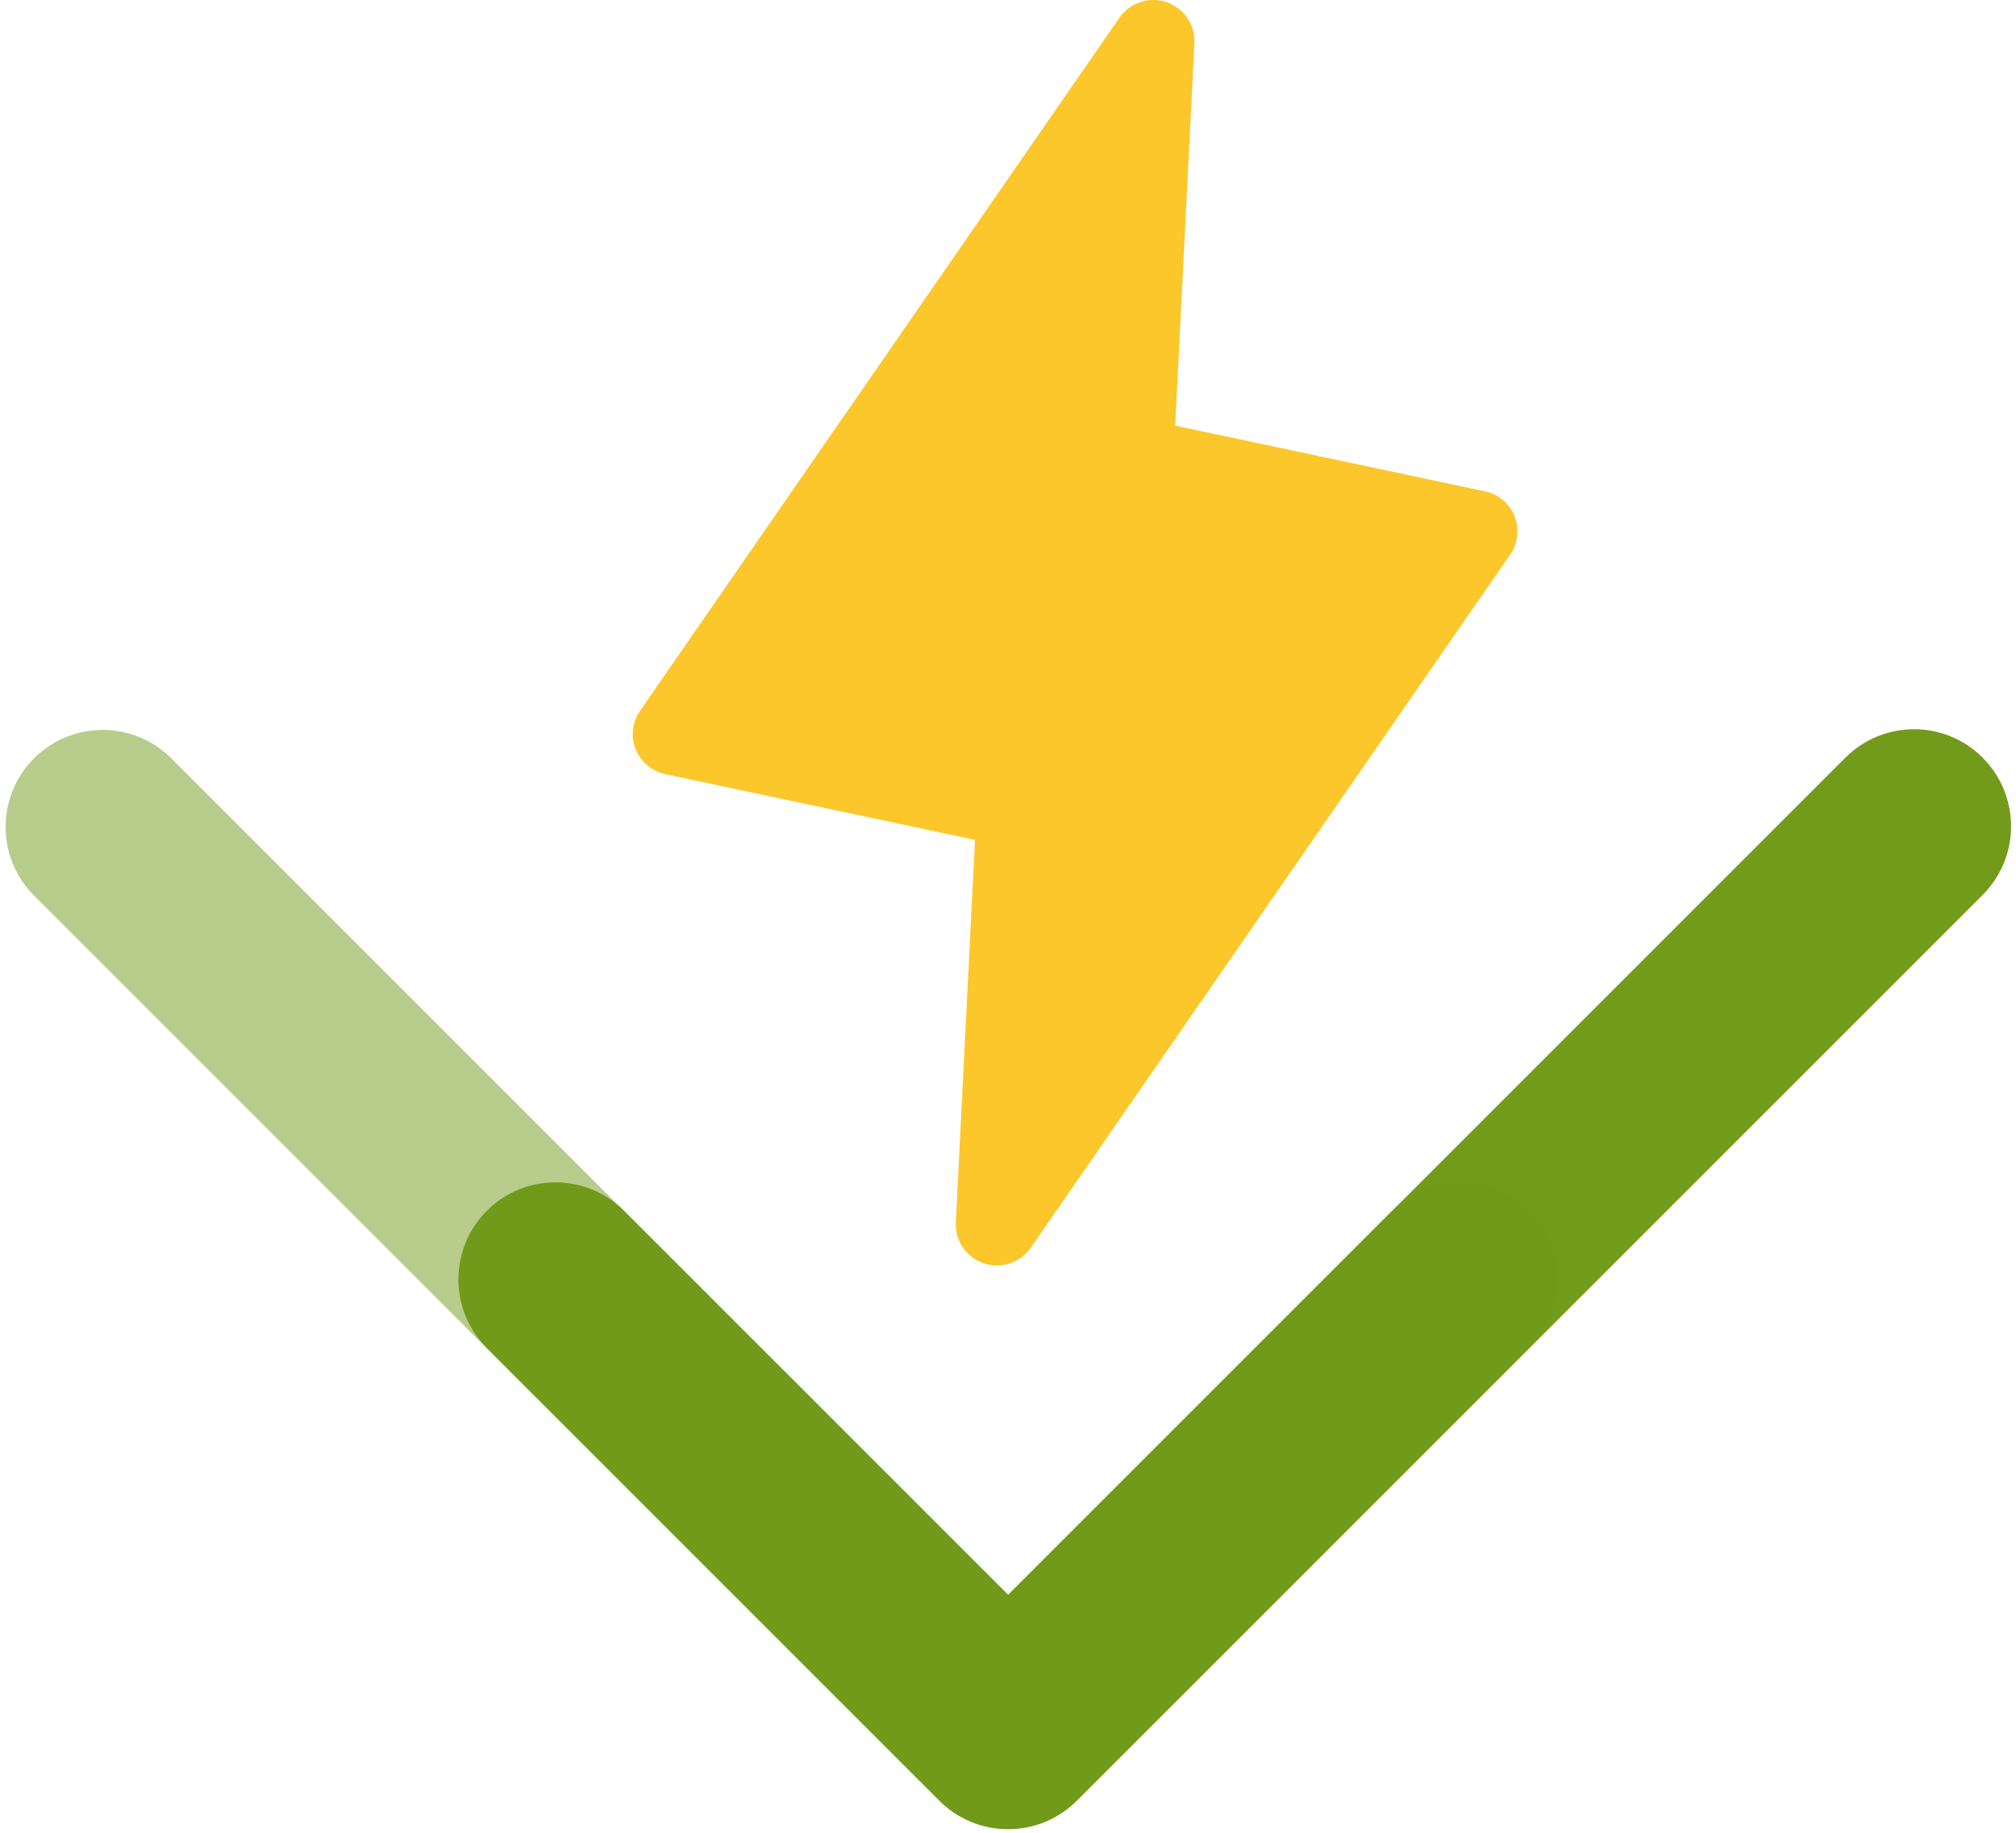
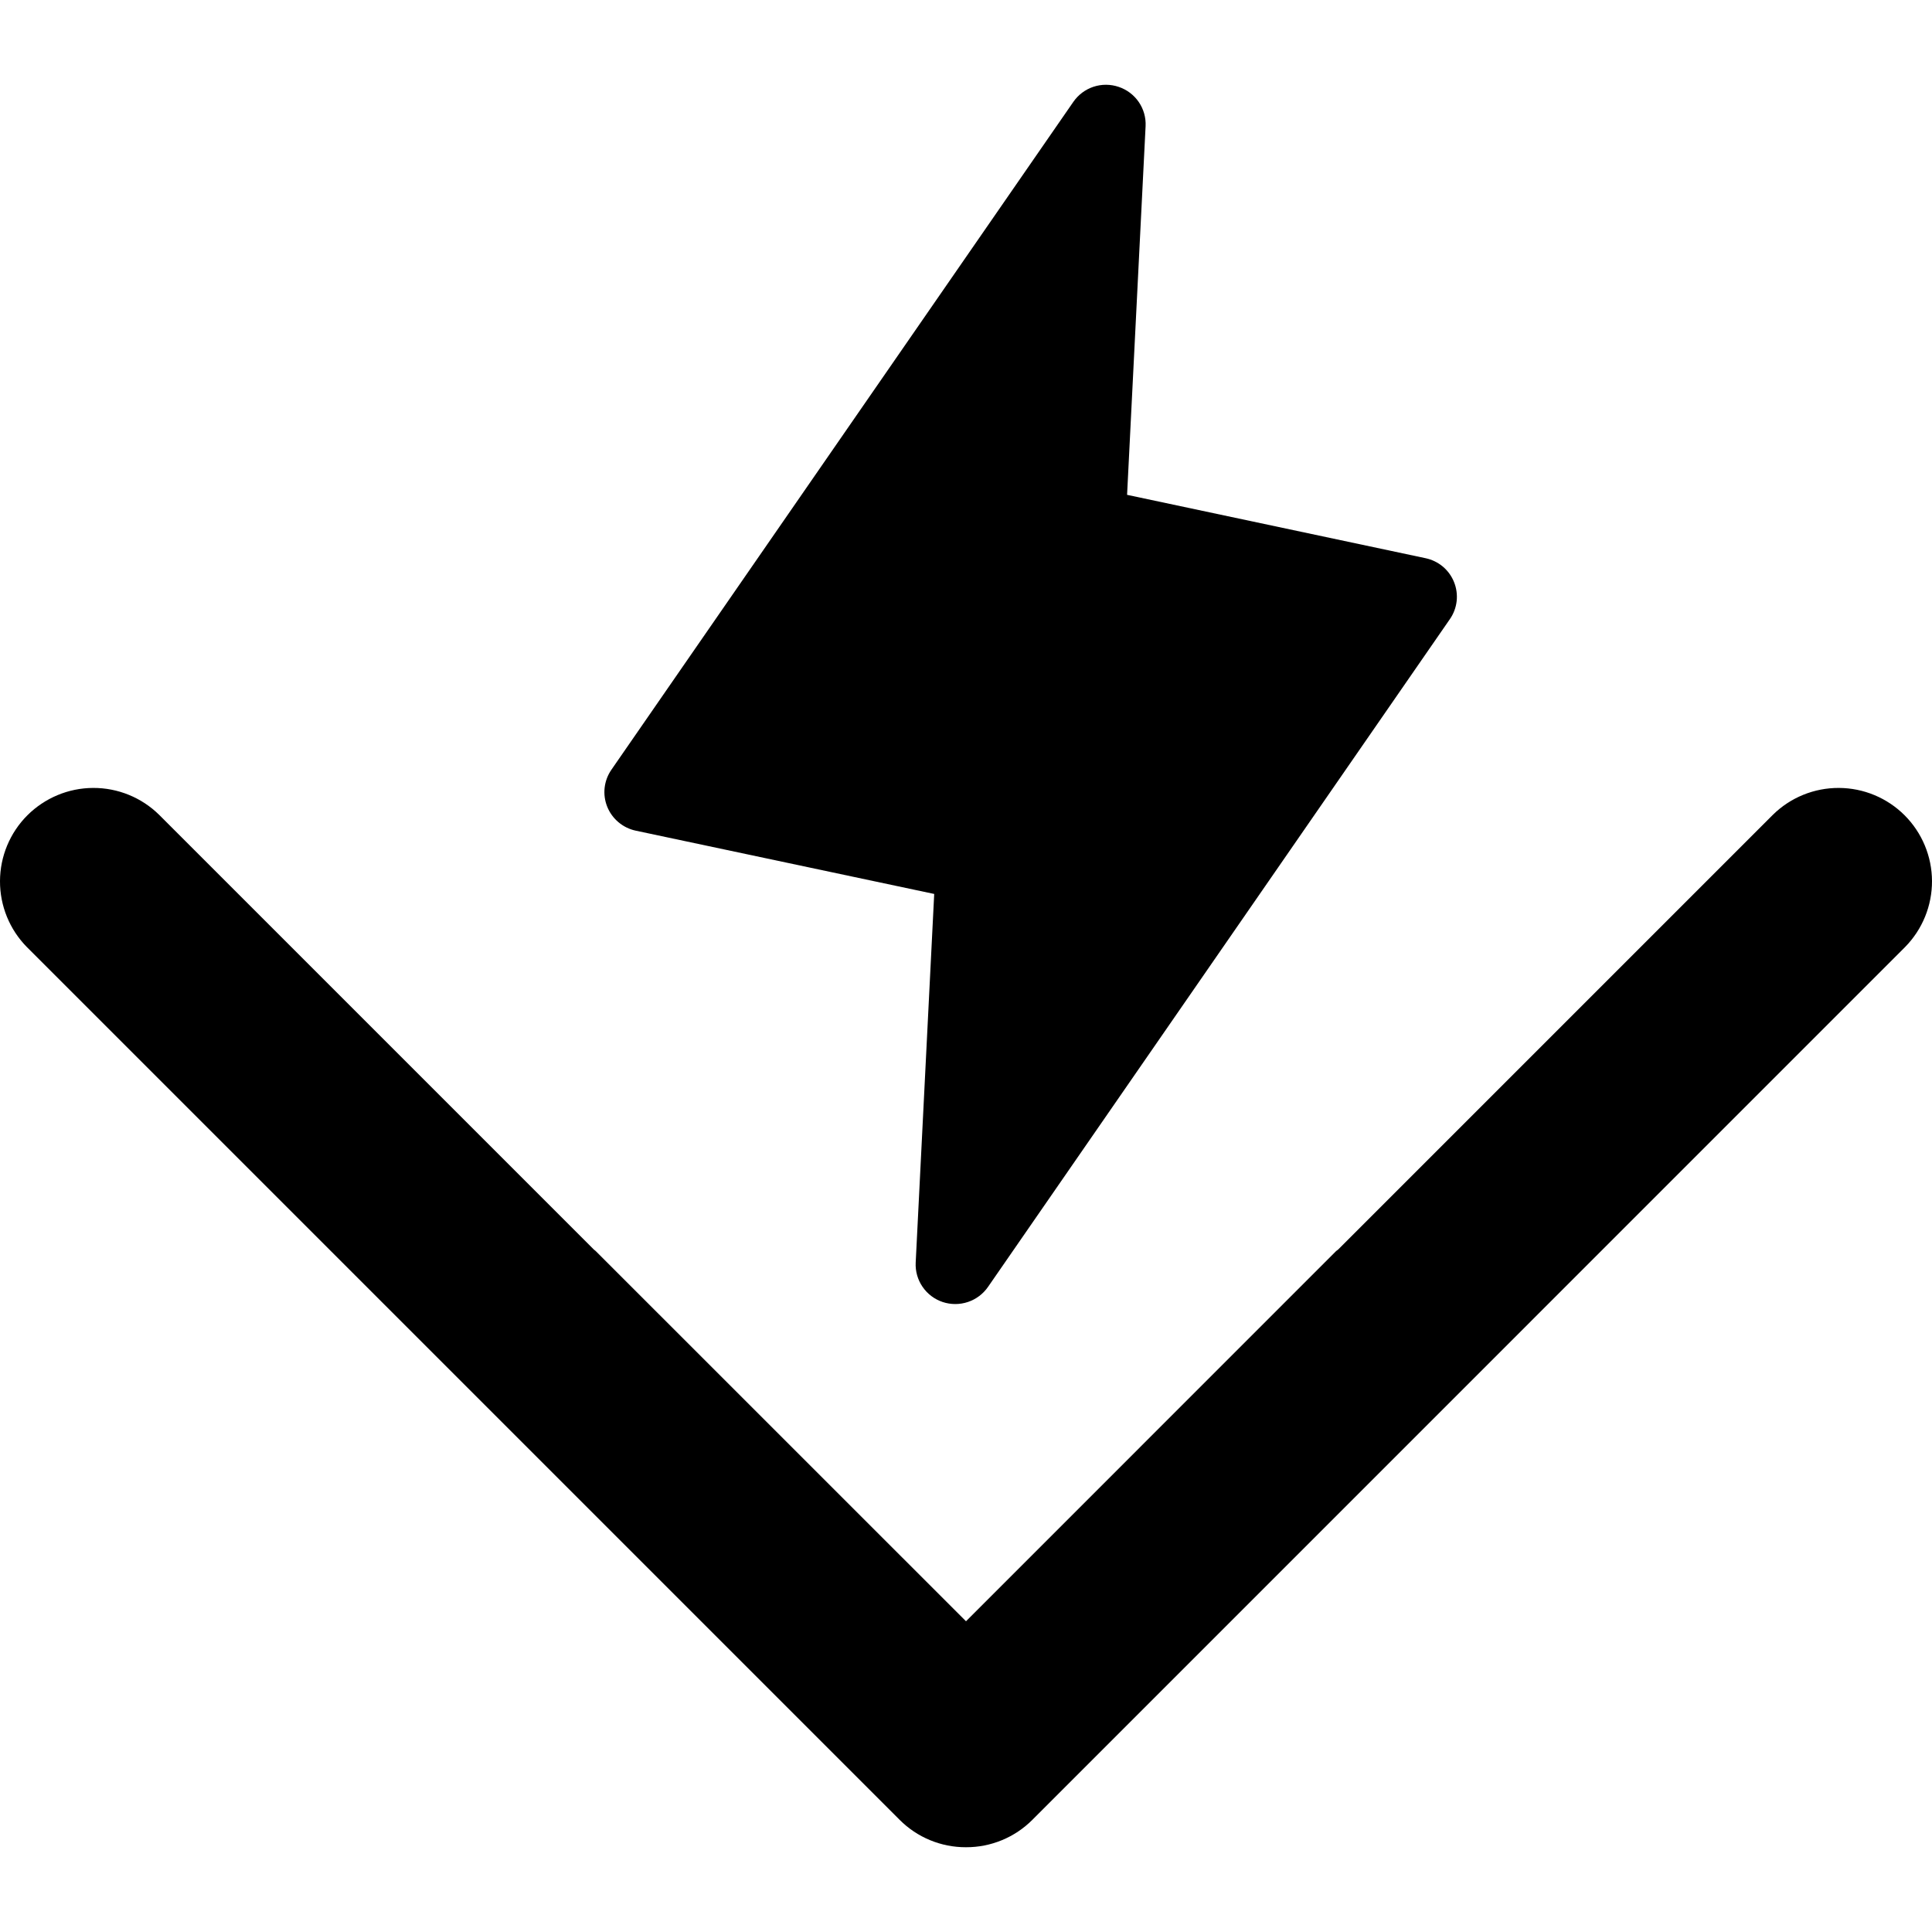
- <svg xmlns="http://www.w3.org/2000/svg" aria-hidden="true" role="img" width="1.1em" height="1em" preserveAspectRatio="xMidYMid meet" viewBox="0 0 256 234">
-   <path fill="#FCC72B" d="m192.115 70.808l-61.2 88.488a5.27 5.27 0 0 1-2.673 2.002a5.285 5.285 0 0 1-3.343-.005a5.25 5.25 0 0 1-2.66-2.01a5.214 5.214 0 0 1-.903-3.203l2.45-48.854l-39.543-8.386a5.256 5.256 0 0 1-2.292-1.118a5.222 5.222 0 0 1-1.83-4.581a5.226 5.226 0 0 1 .895-2.383L142.218 2.27a5.279 5.279 0 0 1 6.016-1.996a5.243 5.243 0 0 1 2.66 2.01c.643.942.96 2.066.903 3.203l-2.45 48.855l39.542 8.386a5.262 5.262 0 0 1 2.293 1.117a5.21 5.21 0 0 1 1.829 4.582a5.212 5.212 0 0 1-.896 2.382Z" />
-   <path fill="#729B1B" d="M128.025 233.537a12.356 12.356 0 0 1-8.763-3.63l-57.828-57.823a12.389 12.389 0 0 1 .023-17.5a12.394 12.394 0 0 1 17.5-.024l49.068 49.061L234.917 96.733a12.39 12.39 0 0 1 17.523 17.524l-115.655 115.65a12.343 12.343 0 0 1-8.76 3.63Z" />
-   <path fill="#729B1B" fill-opacity=".5" d="M127.975 233.537a12.356 12.356 0 0 0 8.763-3.63l57.828-57.823a12.385 12.385 0 0 0 3.605-8.754a12.395 12.395 0 0 0-12.375-12.376a12.4 12.4 0 0 0-8.755 3.606l-49.066 49.061L21.082 96.733a12.392 12.392 0 0 0-17.524 17.524l115.656 115.65a12.347 12.347 0 0 0 8.76 3.63Z" />
+ <svg xmlns="http://www.w3.org/2000/svg" width="1em" height="1em" preserveAspectRatio="xMidYMid meet" viewBox="0 0 24 24">
+   <path fill="currentColor" d="M13.74 1.053a.495.495 0 0 0-.157.025a.493.493 0 0 0-.25.188L7.595 9.562a.49.49 0 0 0-.084.223a.488.488 0 0 0 .032.236a.49.49 0 0 0 .14.193a.493.493 0 0 0 .215.105l3.707.786l-.23 4.58a.488.488 0 0 0 .085.3a.492.492 0 0 0 .25.189a.496.496 0 0 0 .313 0a.494.494 0 0 0 .25-.187l5.738-8.296a.488.488 0 0 0 .084-.223a.488.488 0 0 0-.032-.236a.488.488 0 0 0-.14-.194a.493.493 0 0 0-.215-.104l-3.707-.787l.23-4.58a.488.488 0 0 0-.085-.3a.491.491 0 0 0-.25-.188a.494.494 0 0 0-.156-.026zM1.157 9.788c-.307.001-.6.124-.817.34a1.161 1.161 0 0 0-.34.817a1.162 1.162 0 0 0 .334.82l10.842 10.842a1.158 1.158 0 0 0 .377.252a1.158 1.158 0 0 0 .445.088h.004a1.158 1.158 0 0 0 .445-.088a1.157 1.157 0 0 0 .377-.252l10.842-10.843a1.163 1.163 0 0 0 .334-.82a1.162 1.162 0 0 0-.34-.816a1.162 1.162 0 0 0-.817-.34a1.161 1.161 0 0 0-.82.334l-5.4 5.4l-.026.02L12 20.14l-4.598-4.597c-.007-.008-.016-.013-.024-.02l-5.401-5.401a1.162 1.162 0 0 0-.82-.334Z" />
</svg>
